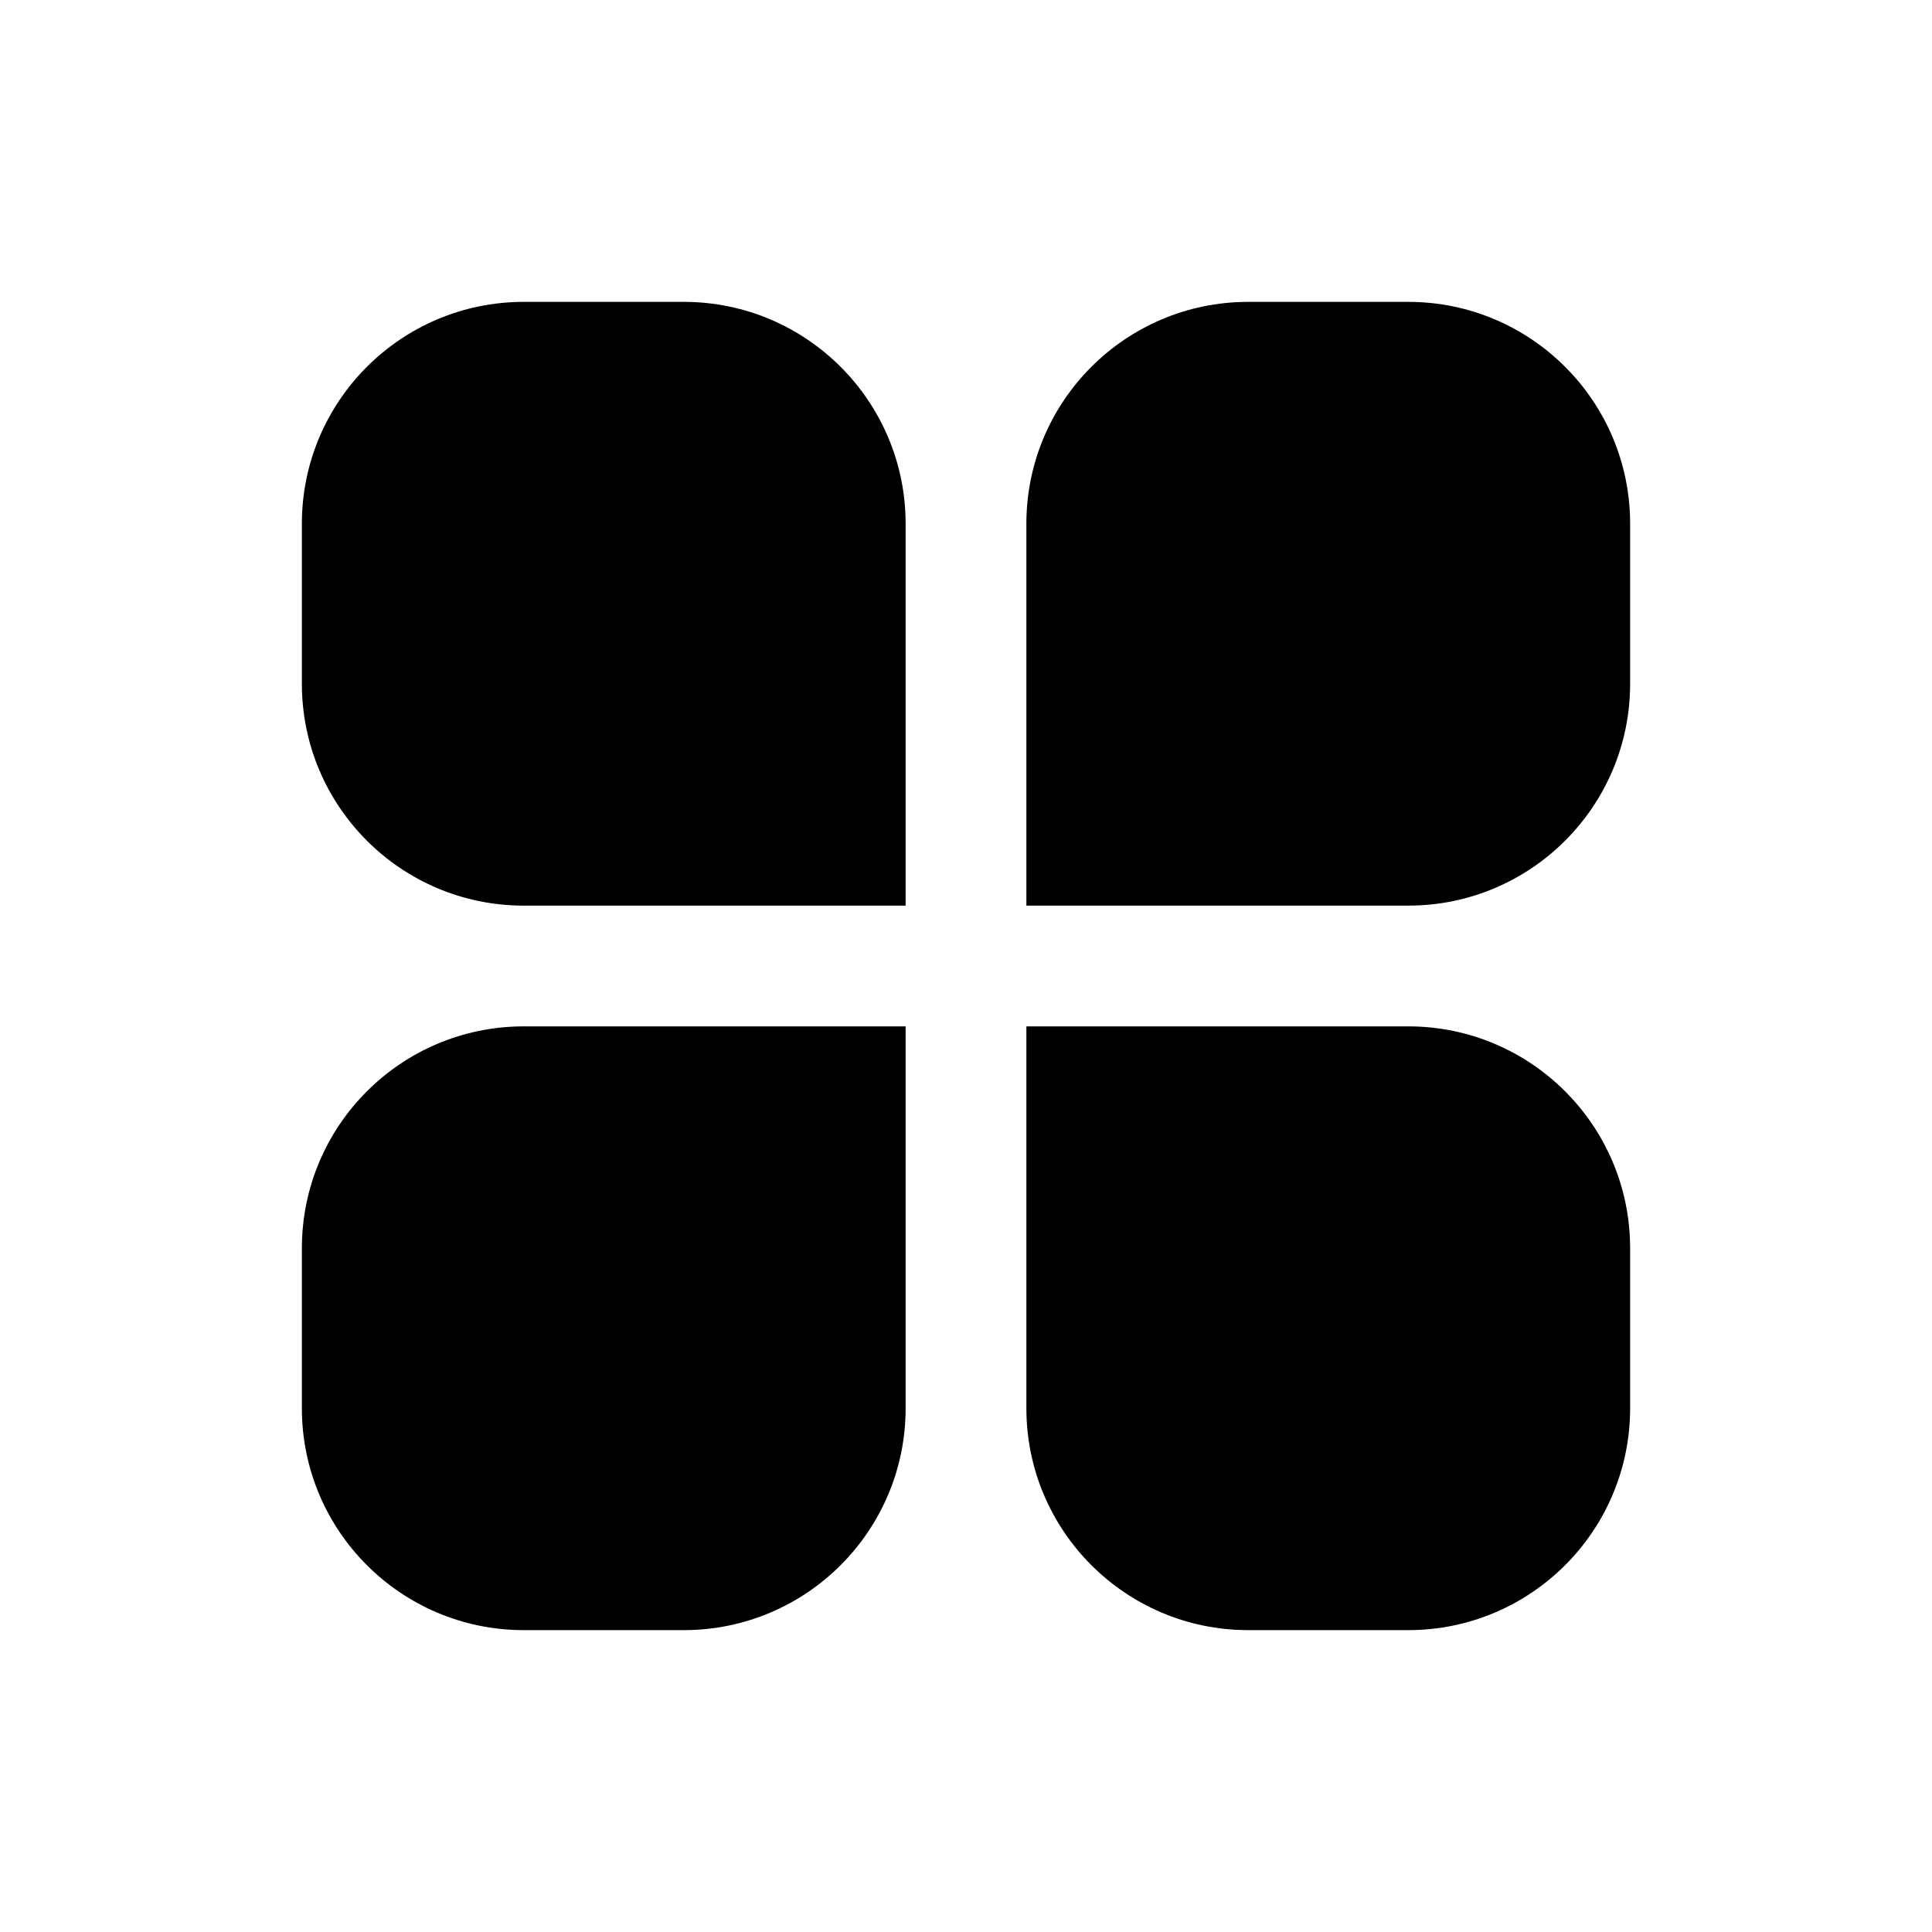
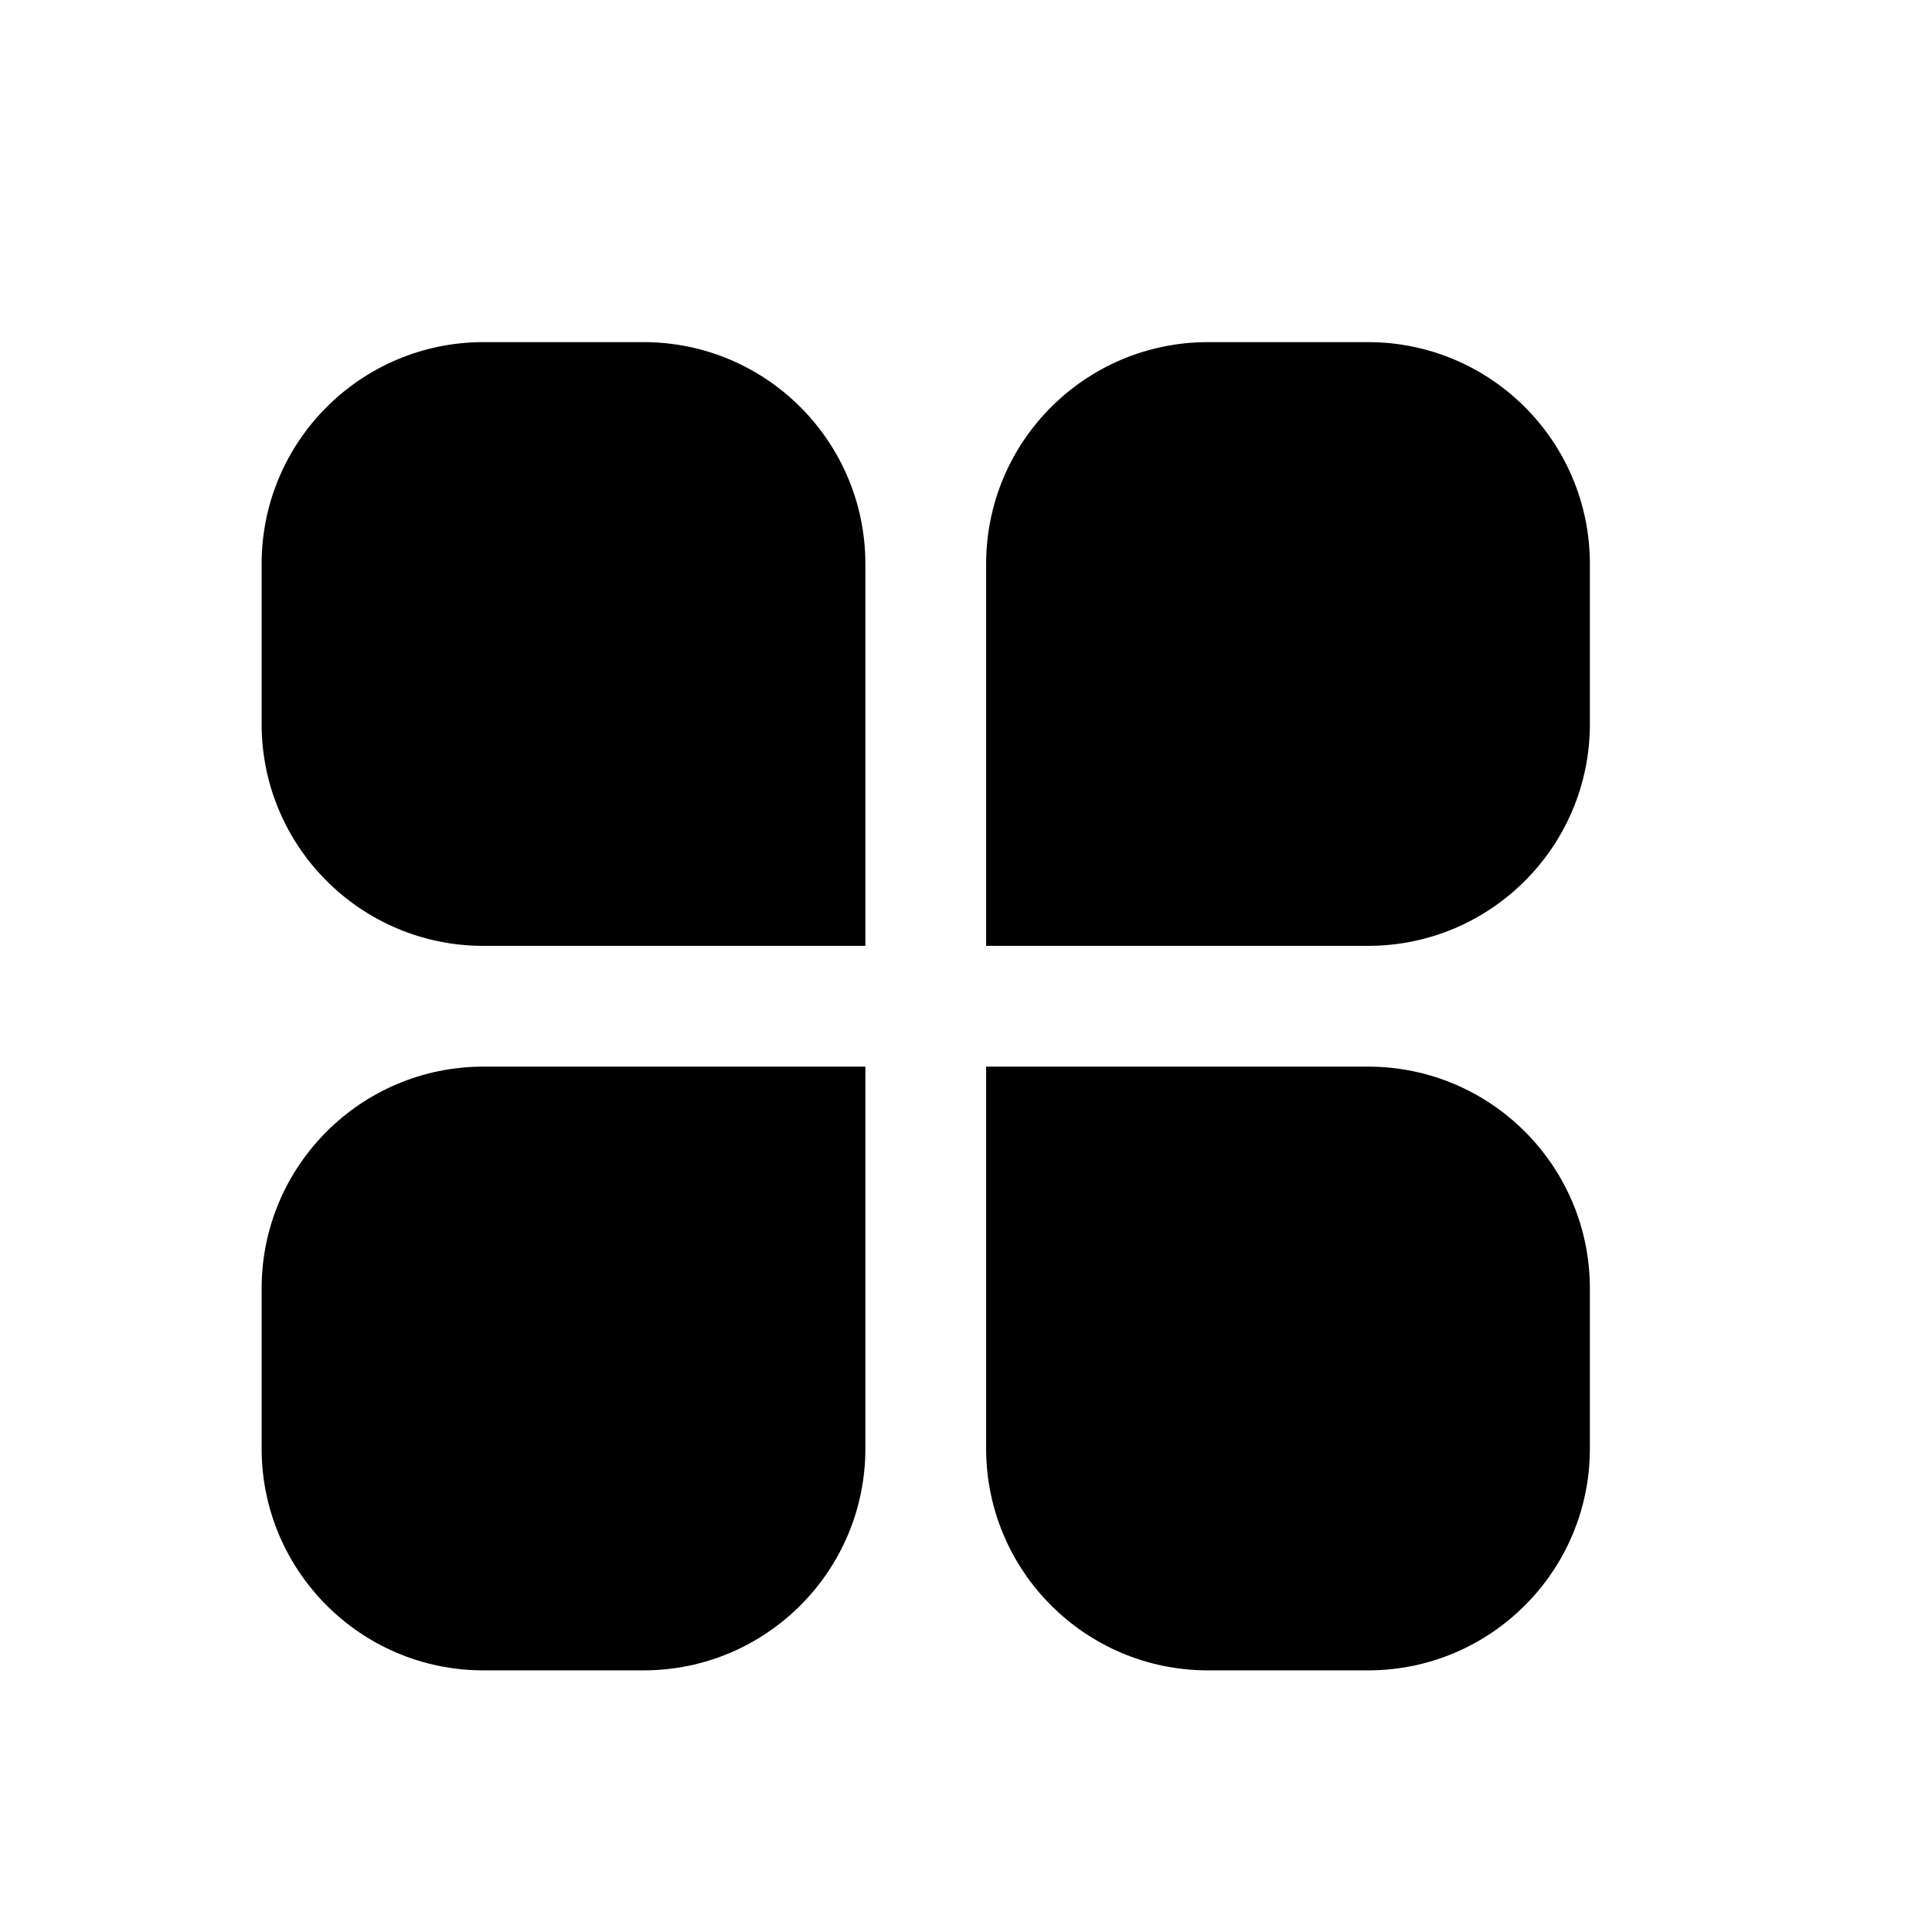
<svg xmlns="http://www.w3.org/2000/svg" fill="none" viewBox="0 0 24 24">
-   <path fill="#000" d="M10.5 10.5h-4c-1.1 0-2-.9-2-2v-2c0-1.1.9-2 2-2h2c1.1 0 2 .9 2 2v4Z" />
-   <path fill="#000" fill-rule="evenodd" d="M6.5 5.25c-.686 0-1.25.564-1.25 1.25v2c0 .686.564 1.25 1.25 1.25h3.25V6.5c0-.686-.564-1.25-1.25-1.25h-2ZM3.75 6.5A2.756 2.756 0 0 1 6.5 3.75h2a2.756 2.756 0 0 1 2.75 2.75v4.75H6.5A2.756 2.756 0 0 1 3.75 8.5v-2Z" clip-rule="evenodd" />
-   <path fill="#000" d="M17.5 10.5h-4v-4c0-1.1.9-2 2-2h2c1.1 0 2 .9 2 2v2c0 1.1-.9 2-2 2Z" />
-   <path fill="#000" fill-rule="evenodd" d="M15.5 5.25c-.686 0-1.25.564-1.25 1.25v3.25h3.25c.686 0 1.25-.564 1.25-1.25v-2c0-.686-.564-1.25-1.25-1.25h-2ZM12.75 6.5a2.756 2.756 0 0 1 2.75-2.75h2a2.756 2.756 0 0 1 2.75 2.75v2a2.756 2.756 0 0 1-2.75 2.75h-4.75V6.5Z" clip-rule="evenodd" />
-   <path fill="#000" d="M8.5 19.5h-2c-1.1 0-2-.9-2-2v-2c0-1.1.9-2 2-2h4v4c0 1.1-.9 2-2 2Z" />
-   <path fill="#000" fill-rule="evenodd" d="M6.5 14.25c-.686 0-1.25.564-1.25 1.25v2c0 .686.564 1.25 1.25 1.25h2c.686 0 1.25-.564 1.25-1.25v-3.25H6.5ZM3.75 15.5a2.756 2.756 0 0 1 2.75-2.75h4.75v4.75a2.756 2.756 0 0 1-2.75 2.75h-2a2.756 2.756 0 0 1-2.75-2.75v-2Z" clip-rule="evenodd" />
-   <path fill="#000" d="M17.5 19.5h-2c-1.1 0-2-.9-2-2v-4h4c1.1 0 2 .9 2 2v2c0 1.1-.9 2-2 2Z" />
-   <path fill="#000" fill-rule="evenodd" d="M12.75 12.75h4.75a2.756 2.756 0 0 1 2.75 2.75v2a2.756 2.756 0 0 1-2.75 2.75h-2a2.756 2.756 0 0 1-2.75-2.75v-4.75Zm1.5 1.5v3.25c0 .686.564 1.25 1.25 1.25h2c.686 0 1.25-.564 1.25-1.25v-2c0-.686-.564-1.25-1.25-1.25h-3.25Z" clip-rule="evenodd" />
+   <path fill="#000" d="M10 11H6c-1.1 0-2-.9-2-2V7c0-1.1.9-2 2-2h2c1.1 0 2 .9 2 2v4Z" />
+   <path fill="#000" fill-rule="evenodd" d="M6 5.75c-.686 0-1.25.564-1.25 1.25v2c0 .686.564 1.25 1.25 1.25h3.25V7c0-.686-.564-1.25-1.25-1.25H6ZM3.25 7A2.756 2.756 0 0 1 6 4.25h2A2.756 2.756 0 0 1 10.75 7v4.75H6A2.756 2.756 0 0 1 3.25 9V7Z" clip-rule="evenodd" />
+   <path fill="#000" d="M17 11h-4V7c0-1.1.9-2 2-2h2c1.1 0 2 .9 2 2v2c0 1.1-.9 2-2 2Z" />
+   <path fill="#000" fill-rule="evenodd" d="M15 5.75c-.686 0-1.25.564-1.25 1.25v3.25H17c.686 0 1.25-.564 1.25-1.25V7c0-.686-.564-1.25-1.25-1.25h-2ZM12.25 7A2.756 2.756 0 0 1 15 4.25h2A2.756 2.756 0 0 1 19.75 7v2A2.756 2.756 0 0 1 17 11.75h-4.75V7Z" clip-rule="evenodd" />
+   <path fill="#000" d="M8 20H6c-1.1 0-2-.9-2-2v-2c0-1.1.9-2 2-2h4v4c0 1.1-.9 2-2 2Z" />
+   <path fill="#000" fill-rule="evenodd" d="M6 14.75c-.686 0-1.25.564-1.25 1.25v2c0 .686.564 1.25 1.25 1.25h2c.686 0 1.25-.564 1.25-1.25v-3.25H6ZM3.25 16A2.756 2.756 0 0 1 6 13.25h4.75V18A2.756 2.756 0 0 1 8 20.75H6A2.756 2.756 0 0 1 3.25 18v-2Z" clip-rule="evenodd" />
+   <path fill="#000" d="M17 20h-2c-1.1 0-2-.9-2-2v-4h4c1.1 0 2 .9 2 2v2c0 1.1-.9 2-2 2Z" />
+   <path fill="#000" fill-rule="evenodd" d="M12.25 13.25H17A2.756 2.756 0 0 1 19.75 16v2A2.756 2.756 0 0 1 17 20.75h-2A2.756 2.756 0 0 1 12.25 18v-4.75Zm1.5 1.5V18c0 .686.564 1.25 1.25 1.25h2c.686 0 1.25-.564 1.25-1.25v-2c0-.686-.564-1.25-1.25-1.25h-3.25Z" clip-rule="evenodd" />
</svg>
